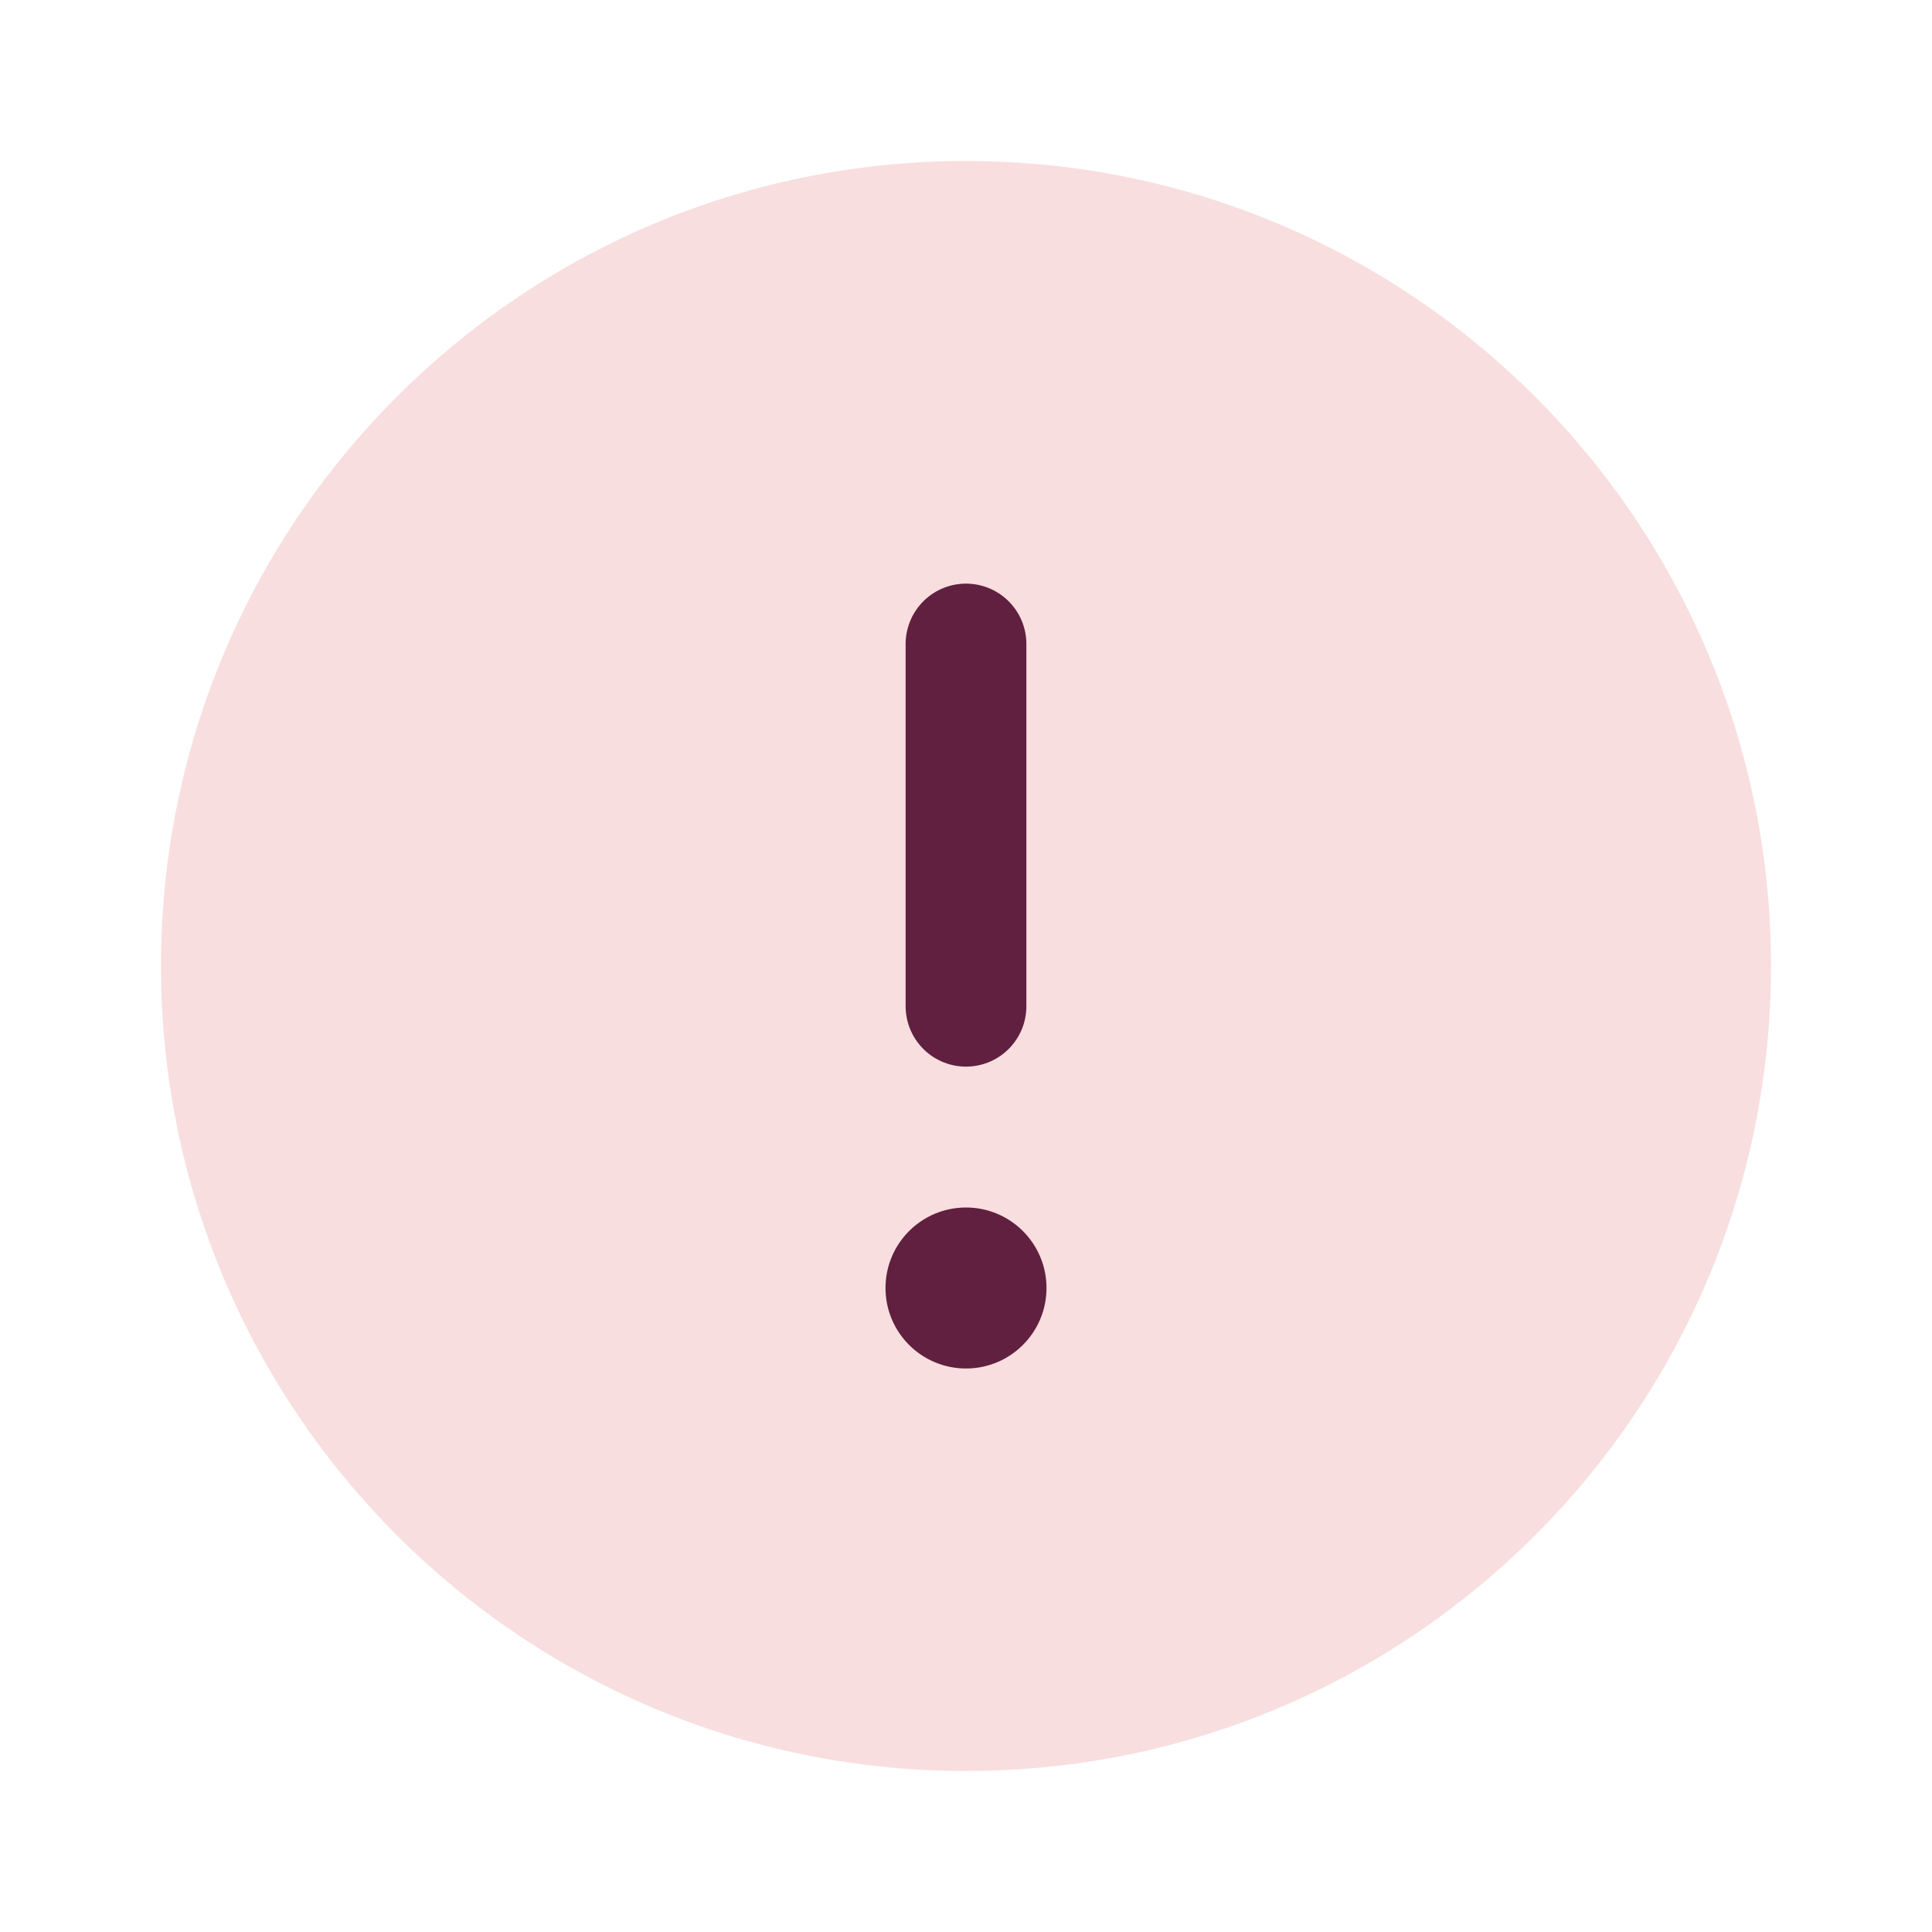
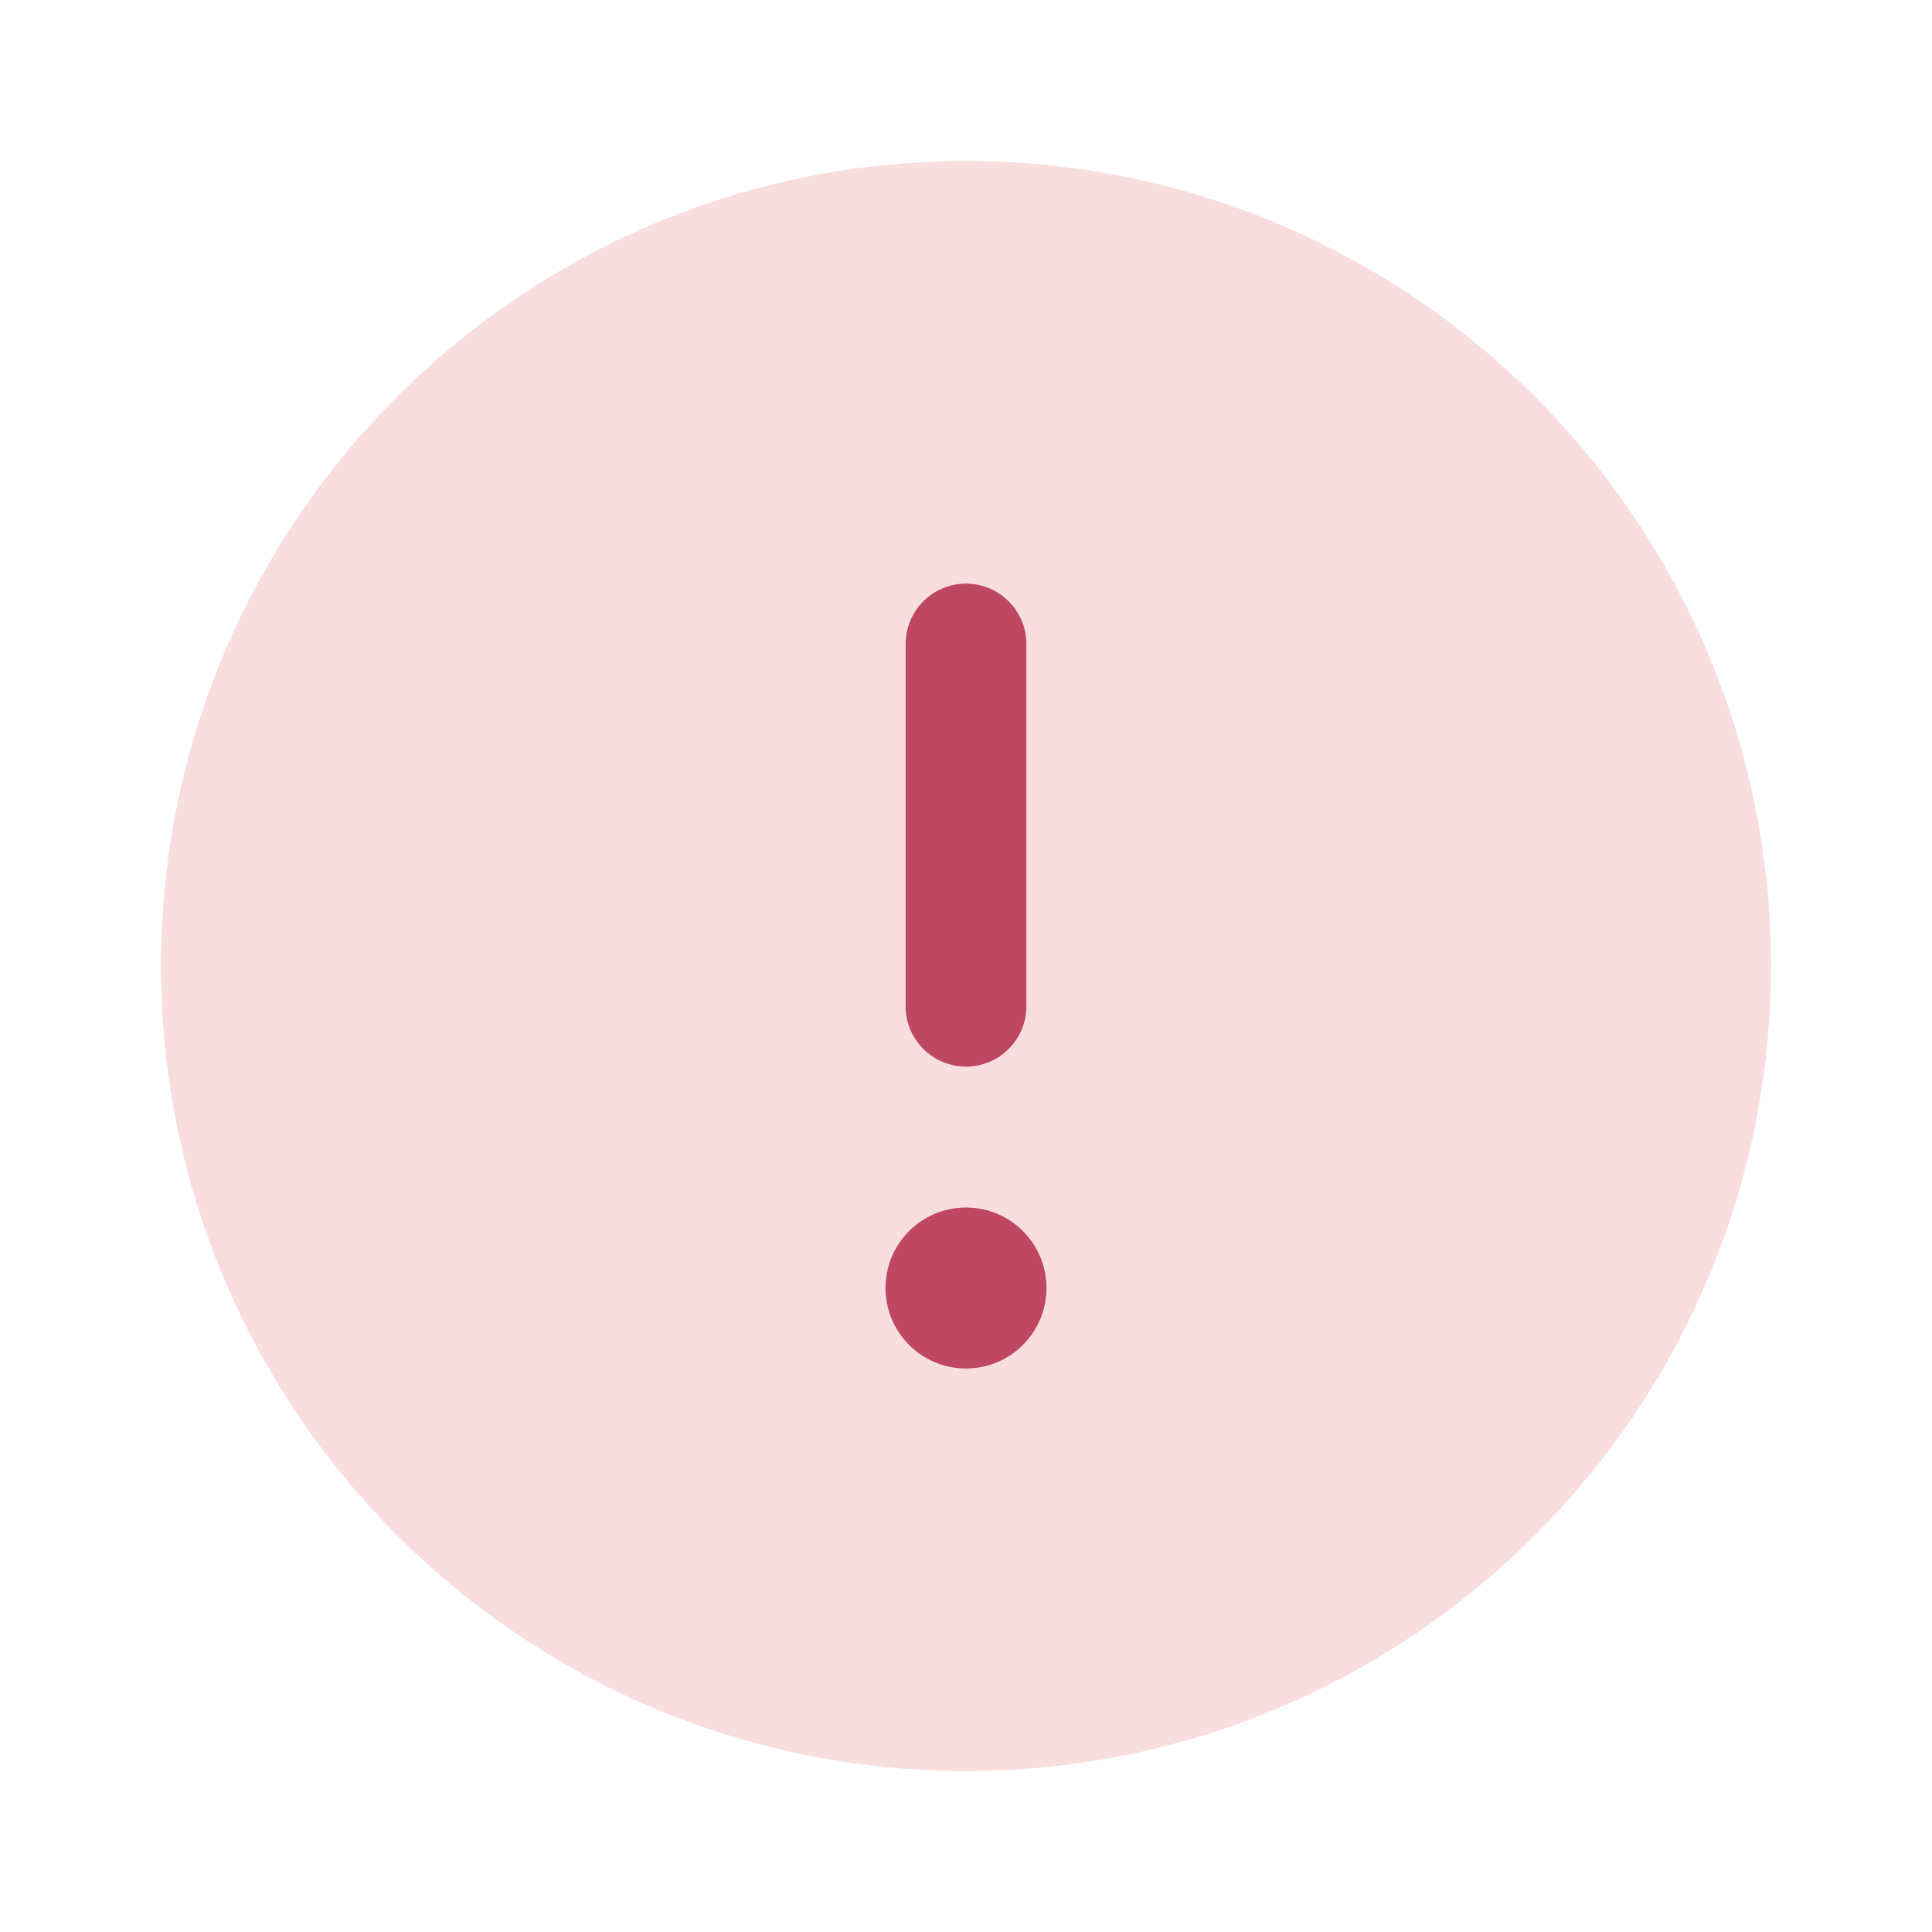
- <svg xmlns="http://www.w3.org/2000/svg" width="24" height="24" viewBox="0 0 24 24" fill="none">
-   <path d="M12 22C17.523 22 22 17.523 22 12C22 6.477 17.523 2 12 2C6.477 2 2 6.477 2 12C2 17.523 6.477 22 12 22Z" fill="#F9DEDF" />
-   <path d="M12 8V12.5M12 16H12.01" stroke="#61203F" stroke-width="1.5" stroke-linecap="round" stroke-linejoin="round" />
-   <circle cx="12" cy="16" r="1" fill="#61203F" />
+ <svg xmlns="http://www.w3.org/2000/svg" id="Layer_1" version="1.1" viewBox="0 0 24 24">
+   <defs>
+     <style>
+       .st0 {
+         fill: #be4862;
+       }
+ 
+       .st1 {
+         fill: none;
+         stroke: #be4862;
+         stroke-linecap: round;
+         stroke-linejoin: round;
+         stroke-width: 1.5px;
+       }
+ 
+       .st2 {
+         fill: #f9dedf;
+       }
+     </style>
+   </defs>
+   <path class="st2" d="M12,22c5.52,0,10-4.48,10-10S17.52,2,12,2,2,6.48,2,12s4.48,10,10,10Z" />
+   <path class="st1" d="M12,8v4.5M12,16h.01" />
+   <circle class="st0" cx="12" cy="16" r="1" />
</svg>
